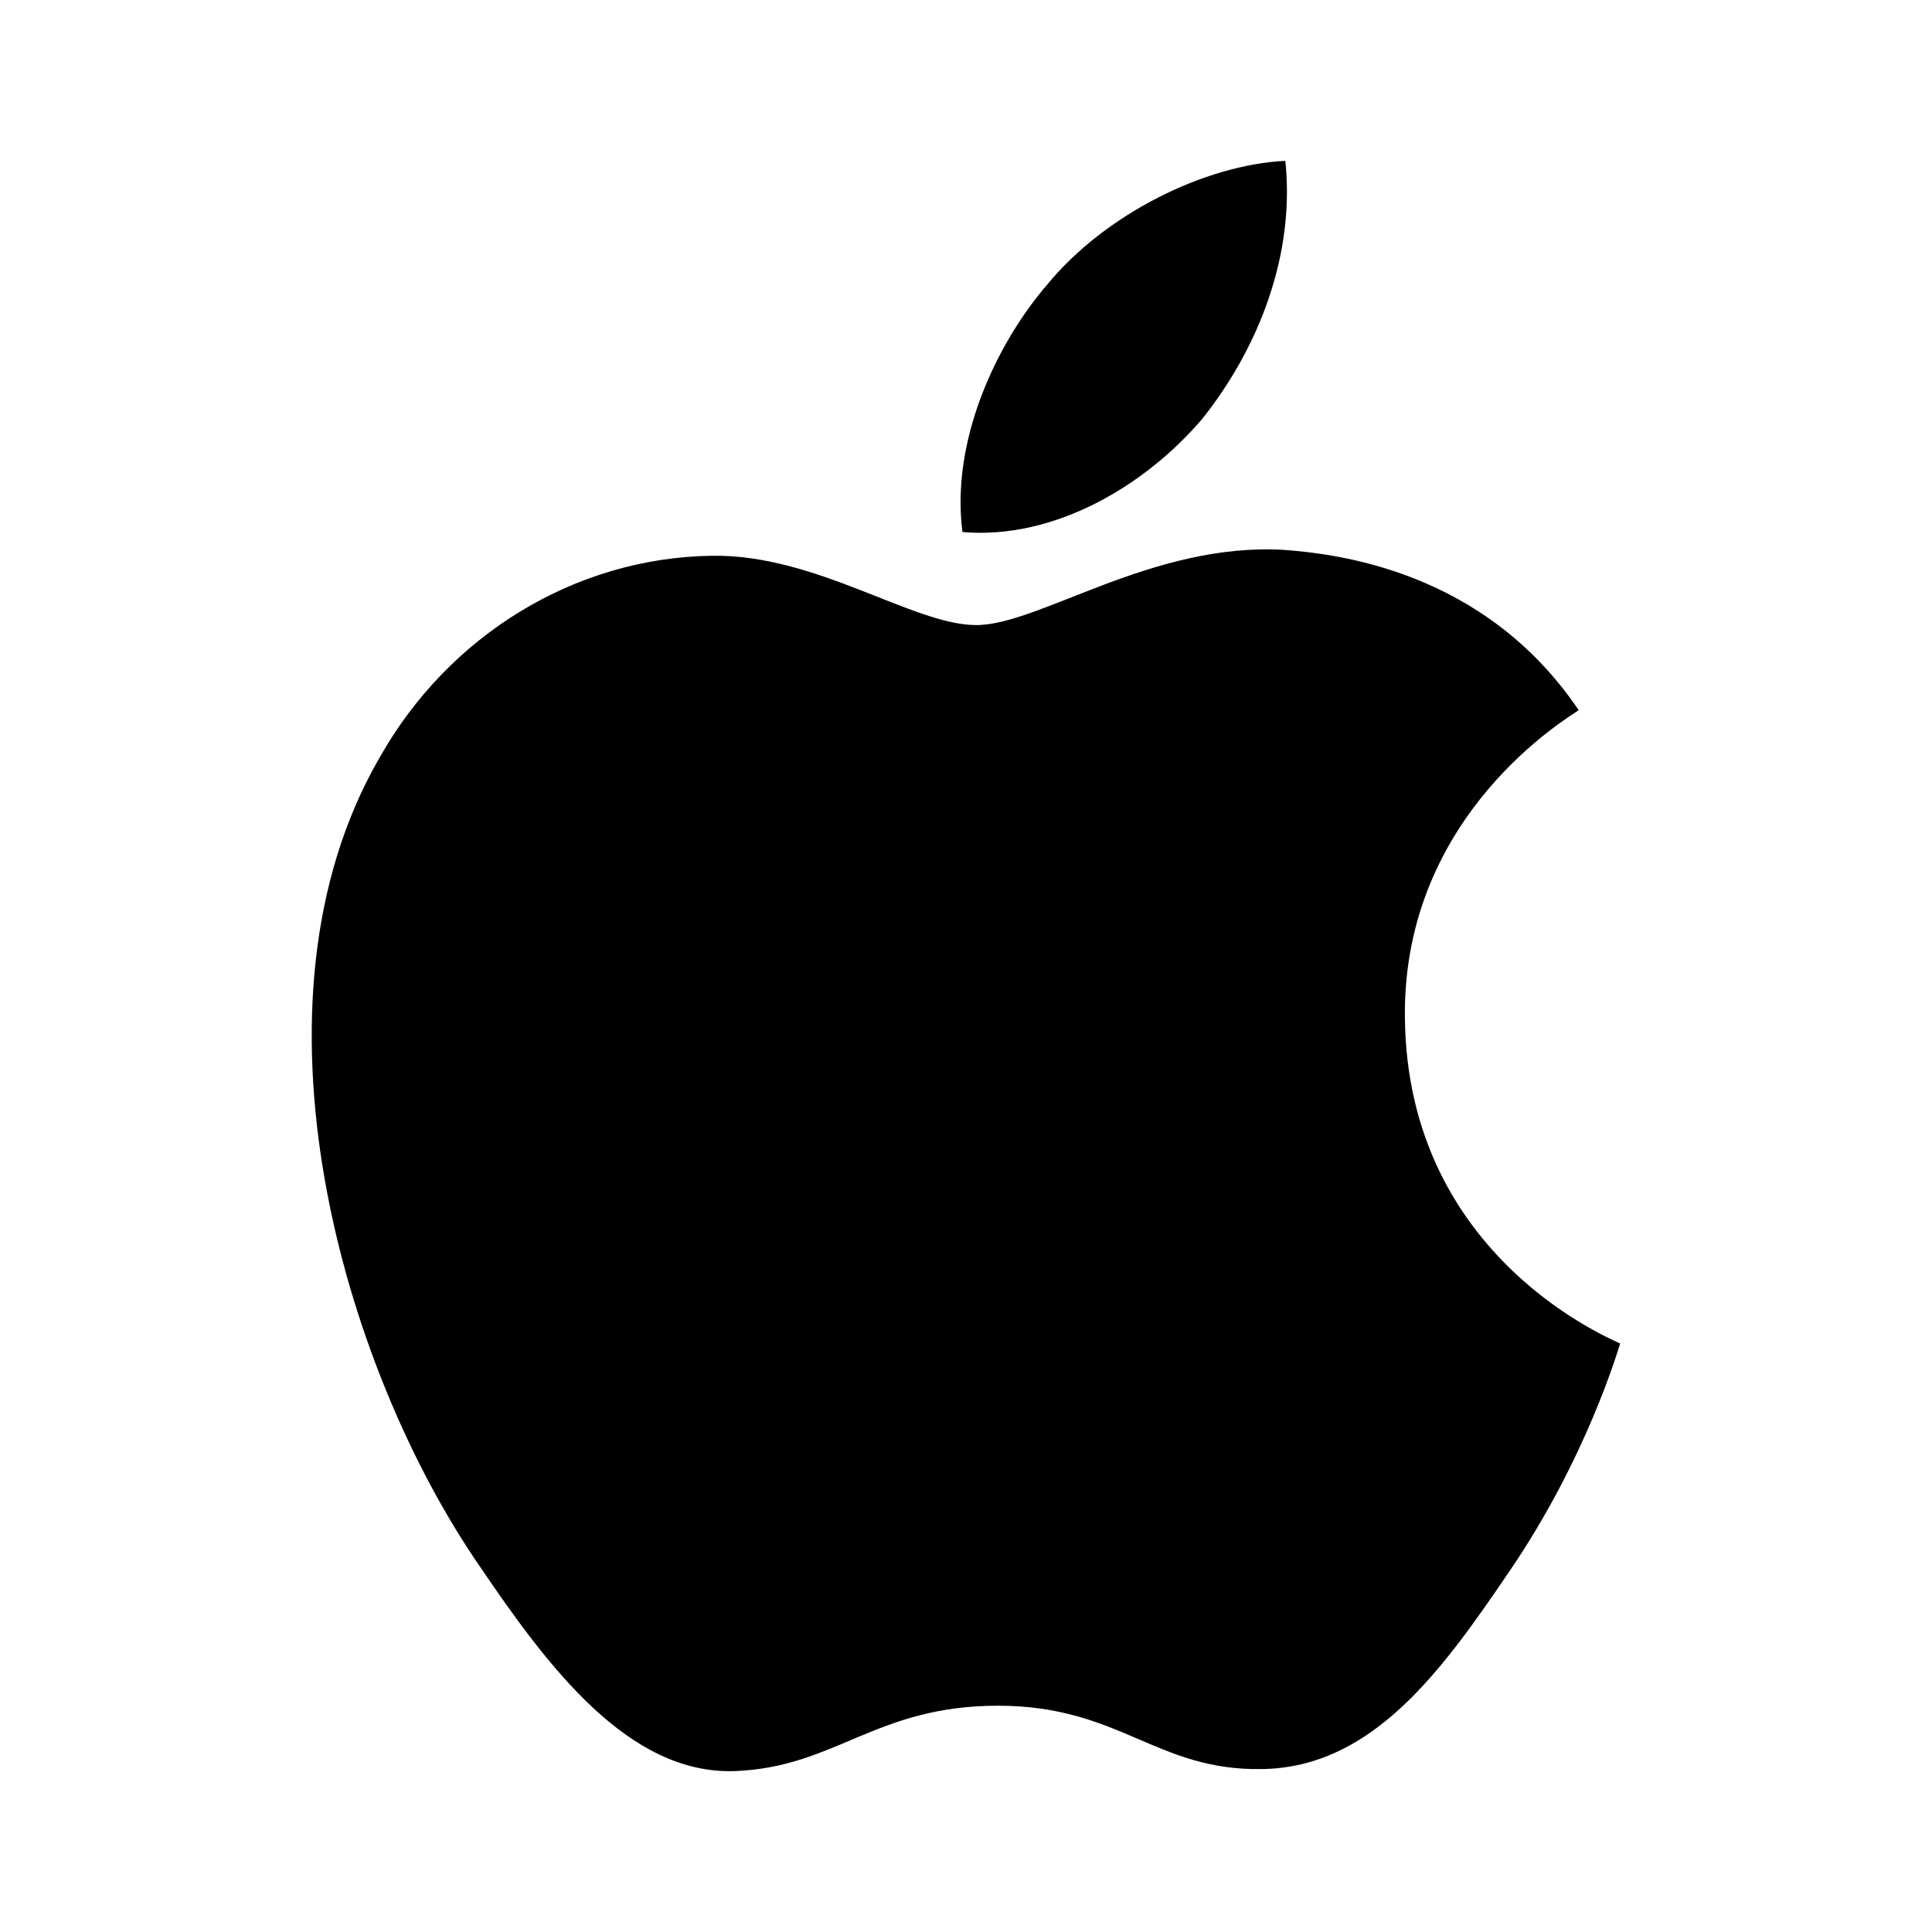
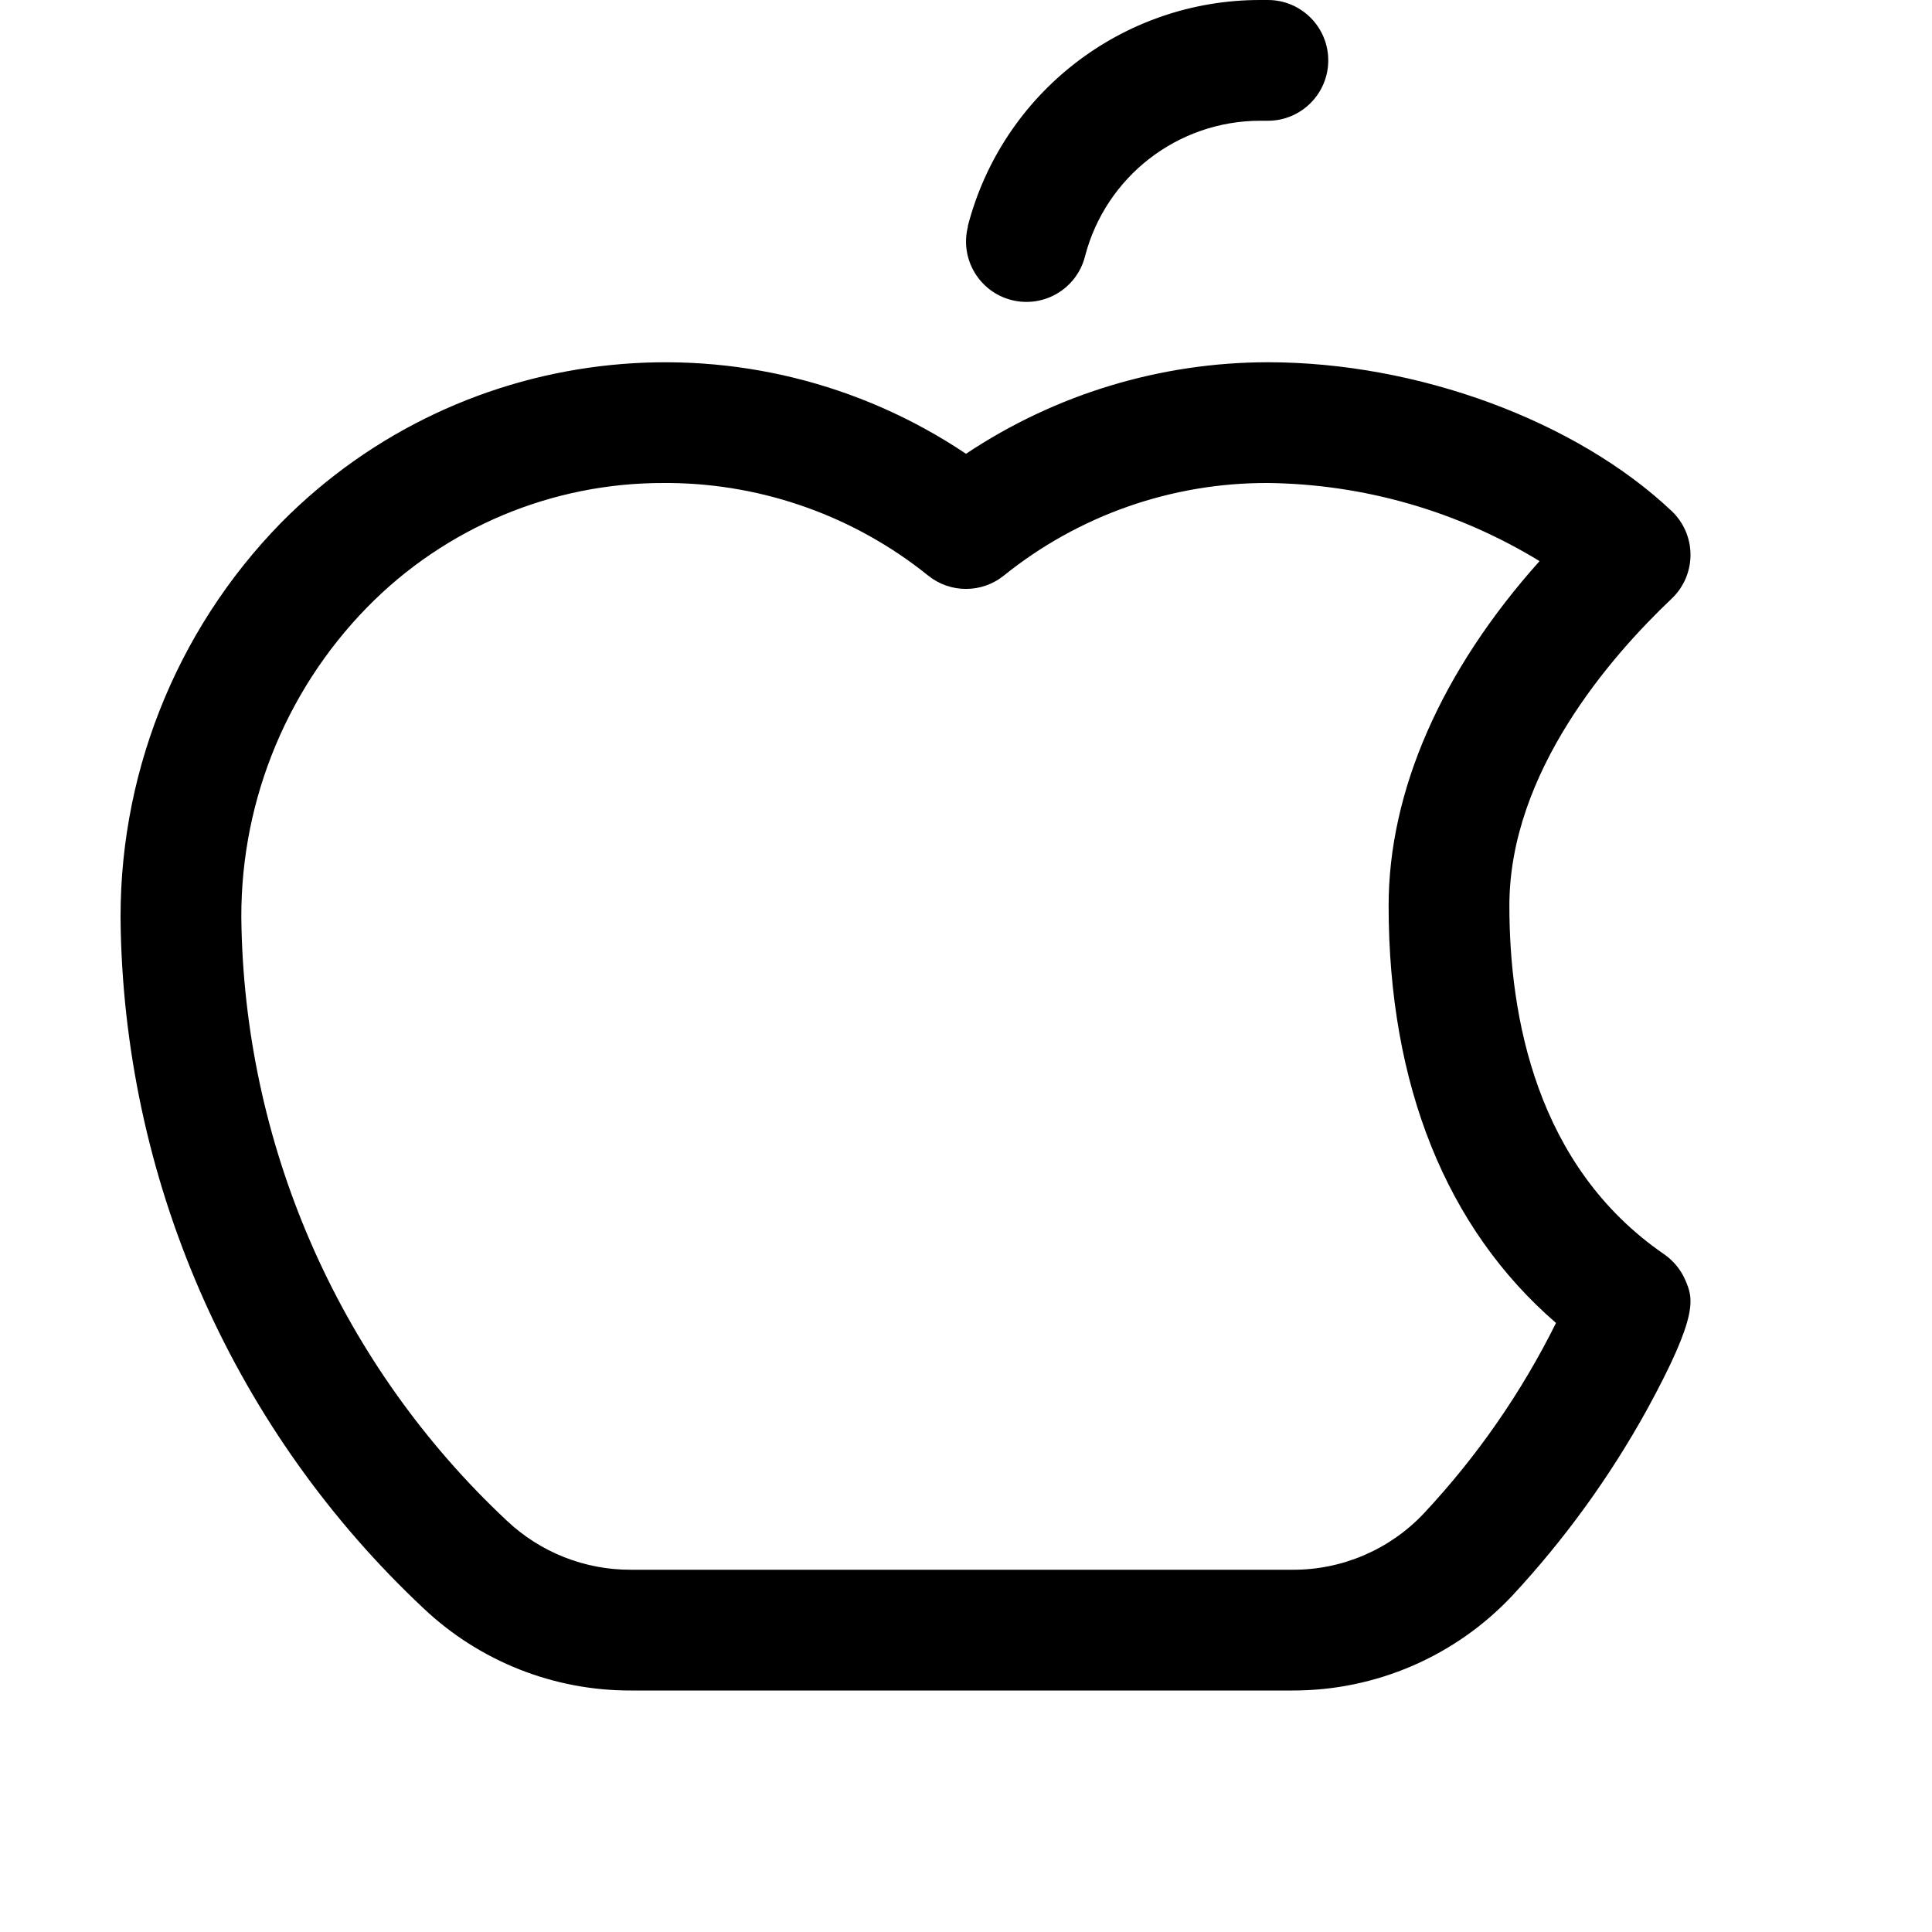
- <svg xmlns="http://www.w3.org/2000/svg" viewBox="0 0 24 24">
-   <path d="m14.934 5.204c.689-.863 1.157-2.022 1.033-3.206-1.009.05-2.24.666-2.952 1.53-.64.74-1.206 1.947-1.059 3.081 1.132.098 2.264-.567 2.978-1.405z" />
-   <path d="m15.955 6.831c-1.644-.098-3.042.934-3.828.934-.786 0-1.988-.885-3.289-.861-1.693.025-3.264.983-4.123 2.508-1.767 3.049-.466 7.573 1.252 10.056.834 1.229 1.84 2.582 3.165 2.533 1.252-.049 1.743-.812 3.264-.812 1.521 0 1.963.812 3.288.787 1.374-.025 2.233-1.229 3.068-2.459.957-1.401 1.349-2.753 1.374-2.827-.025-.025-2.65-1.033-2.674-4.057-.025-2.532 2.061-3.736 2.159-3.811-1.178-1.745-3.019-1.941-3.657-1.991z" />
+ <svg xmlns="http://www.w3.org/2000/svg" viewBox="0 0 24 24" fill="currentColor">
+   <g transform="scale(0.09375)">
+     <path d="M223.3,169.59a8.07,8.07,0,0,0-2.8-3.4C203.53,154.53,200,134.64,200,120c0-17.67,13.47-33.06,21.5-40.67a8,8,0,0,0,0-11.62C208.82,55.74,187.82,48,168,48a72.2,72.2,0,0,0-40,12.13,71.56,71.56,0,0,0-90.71,9.09A74.63,74.63,0,0,0,16,123.4a127.06,127.06,0,0,0,40.14,89.73A39.8,39.8,0,0,0,83.59,224h87.68a39.84,39.84,0,0,0,29.12-12.57,125,125,0,0,0,17.82-24.6C225.23,174,224.33,172,223.3,169.59Zm-34.63,30.94a23.76,23.76,0,0,1-17.4,7.47H83.59a23.82,23.82,0,0,1-16.44-6.51A111.14,111.14,0,0,1,32,123,58.5,58.5,0,0,1,48.65,80.47,54.81,54.81,0,0,1,88,64h.78A55.45,55.45,0,0,1,123,76.28a8,8,0,0,0,10,0A55.44,55.44,0,0,1,168,64a70.64,70.64,0,0,1,36,10.35c-13,14.52-20,30.47-20,45.65,0,23.77,7.64,42.73,22.18,55.3A105.82,105.82,0,0,1,188.67,200.53ZM128.23,30A40,40,0,0,1,167,0h1a8,8,0,0,1,0,16h-1a24,24,0,0,0-23.24,18,8,8,0,1,1-15.5-4Z" />
+   </g>
</svg>
